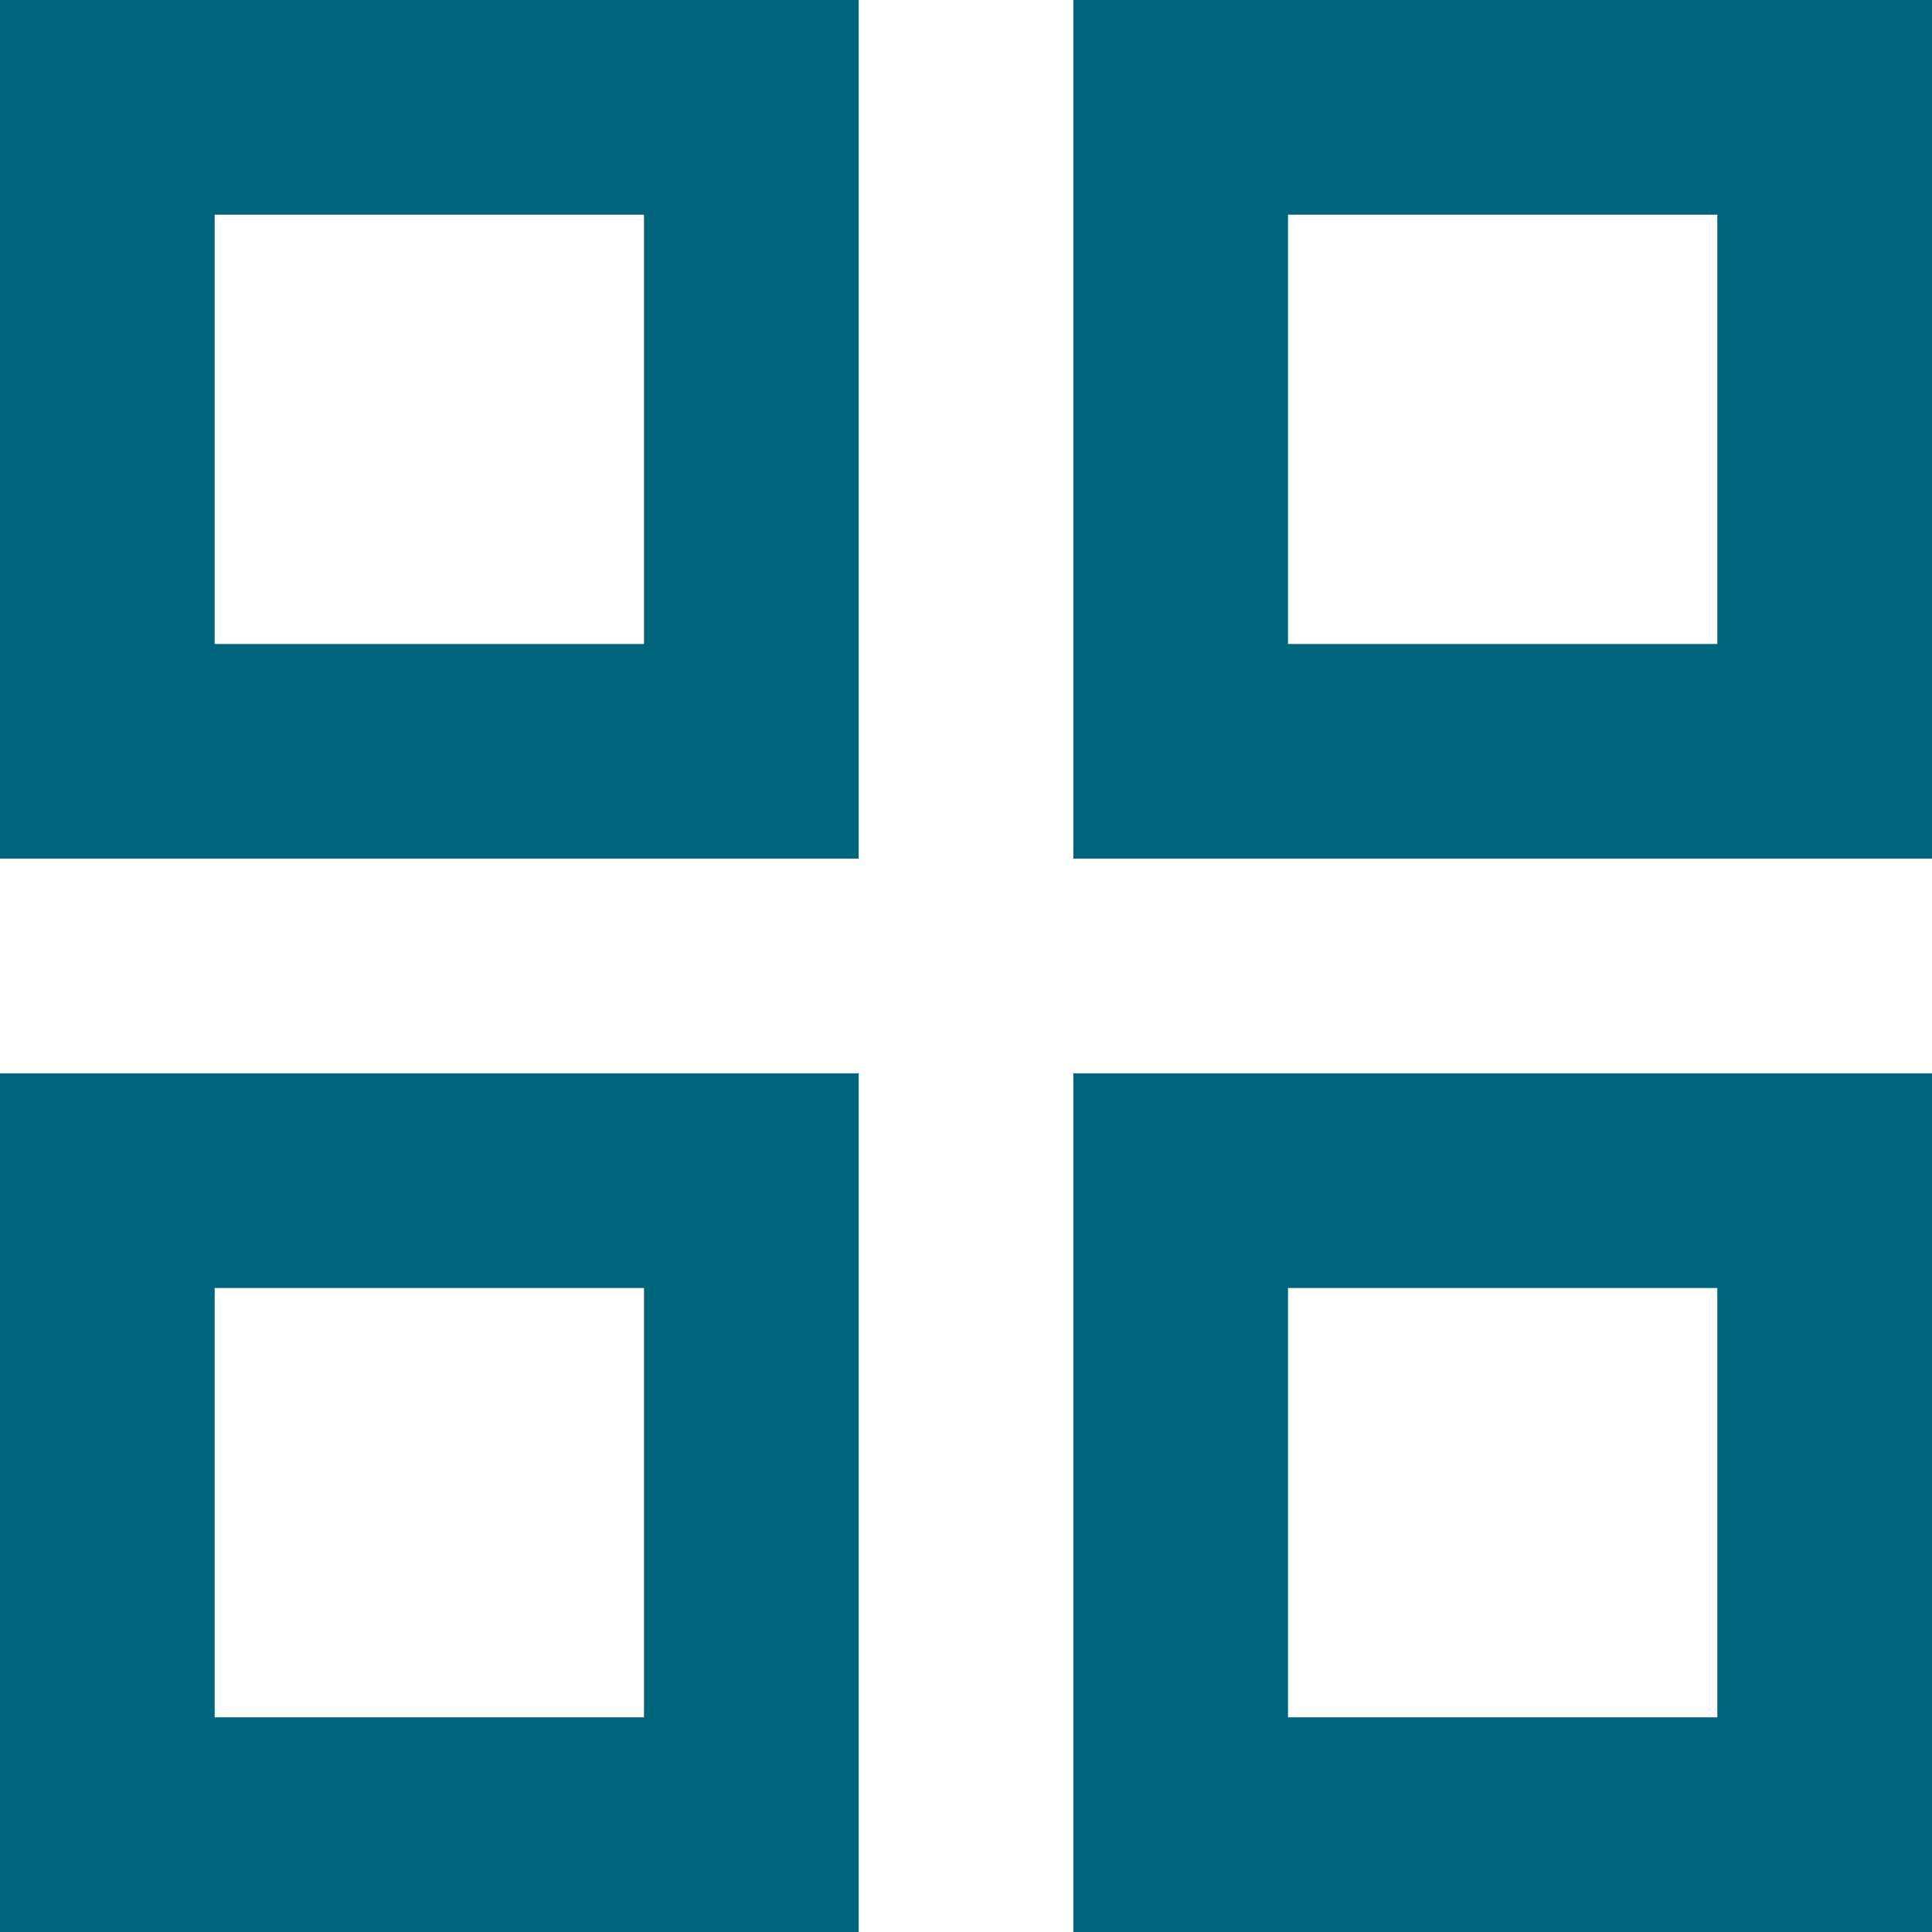
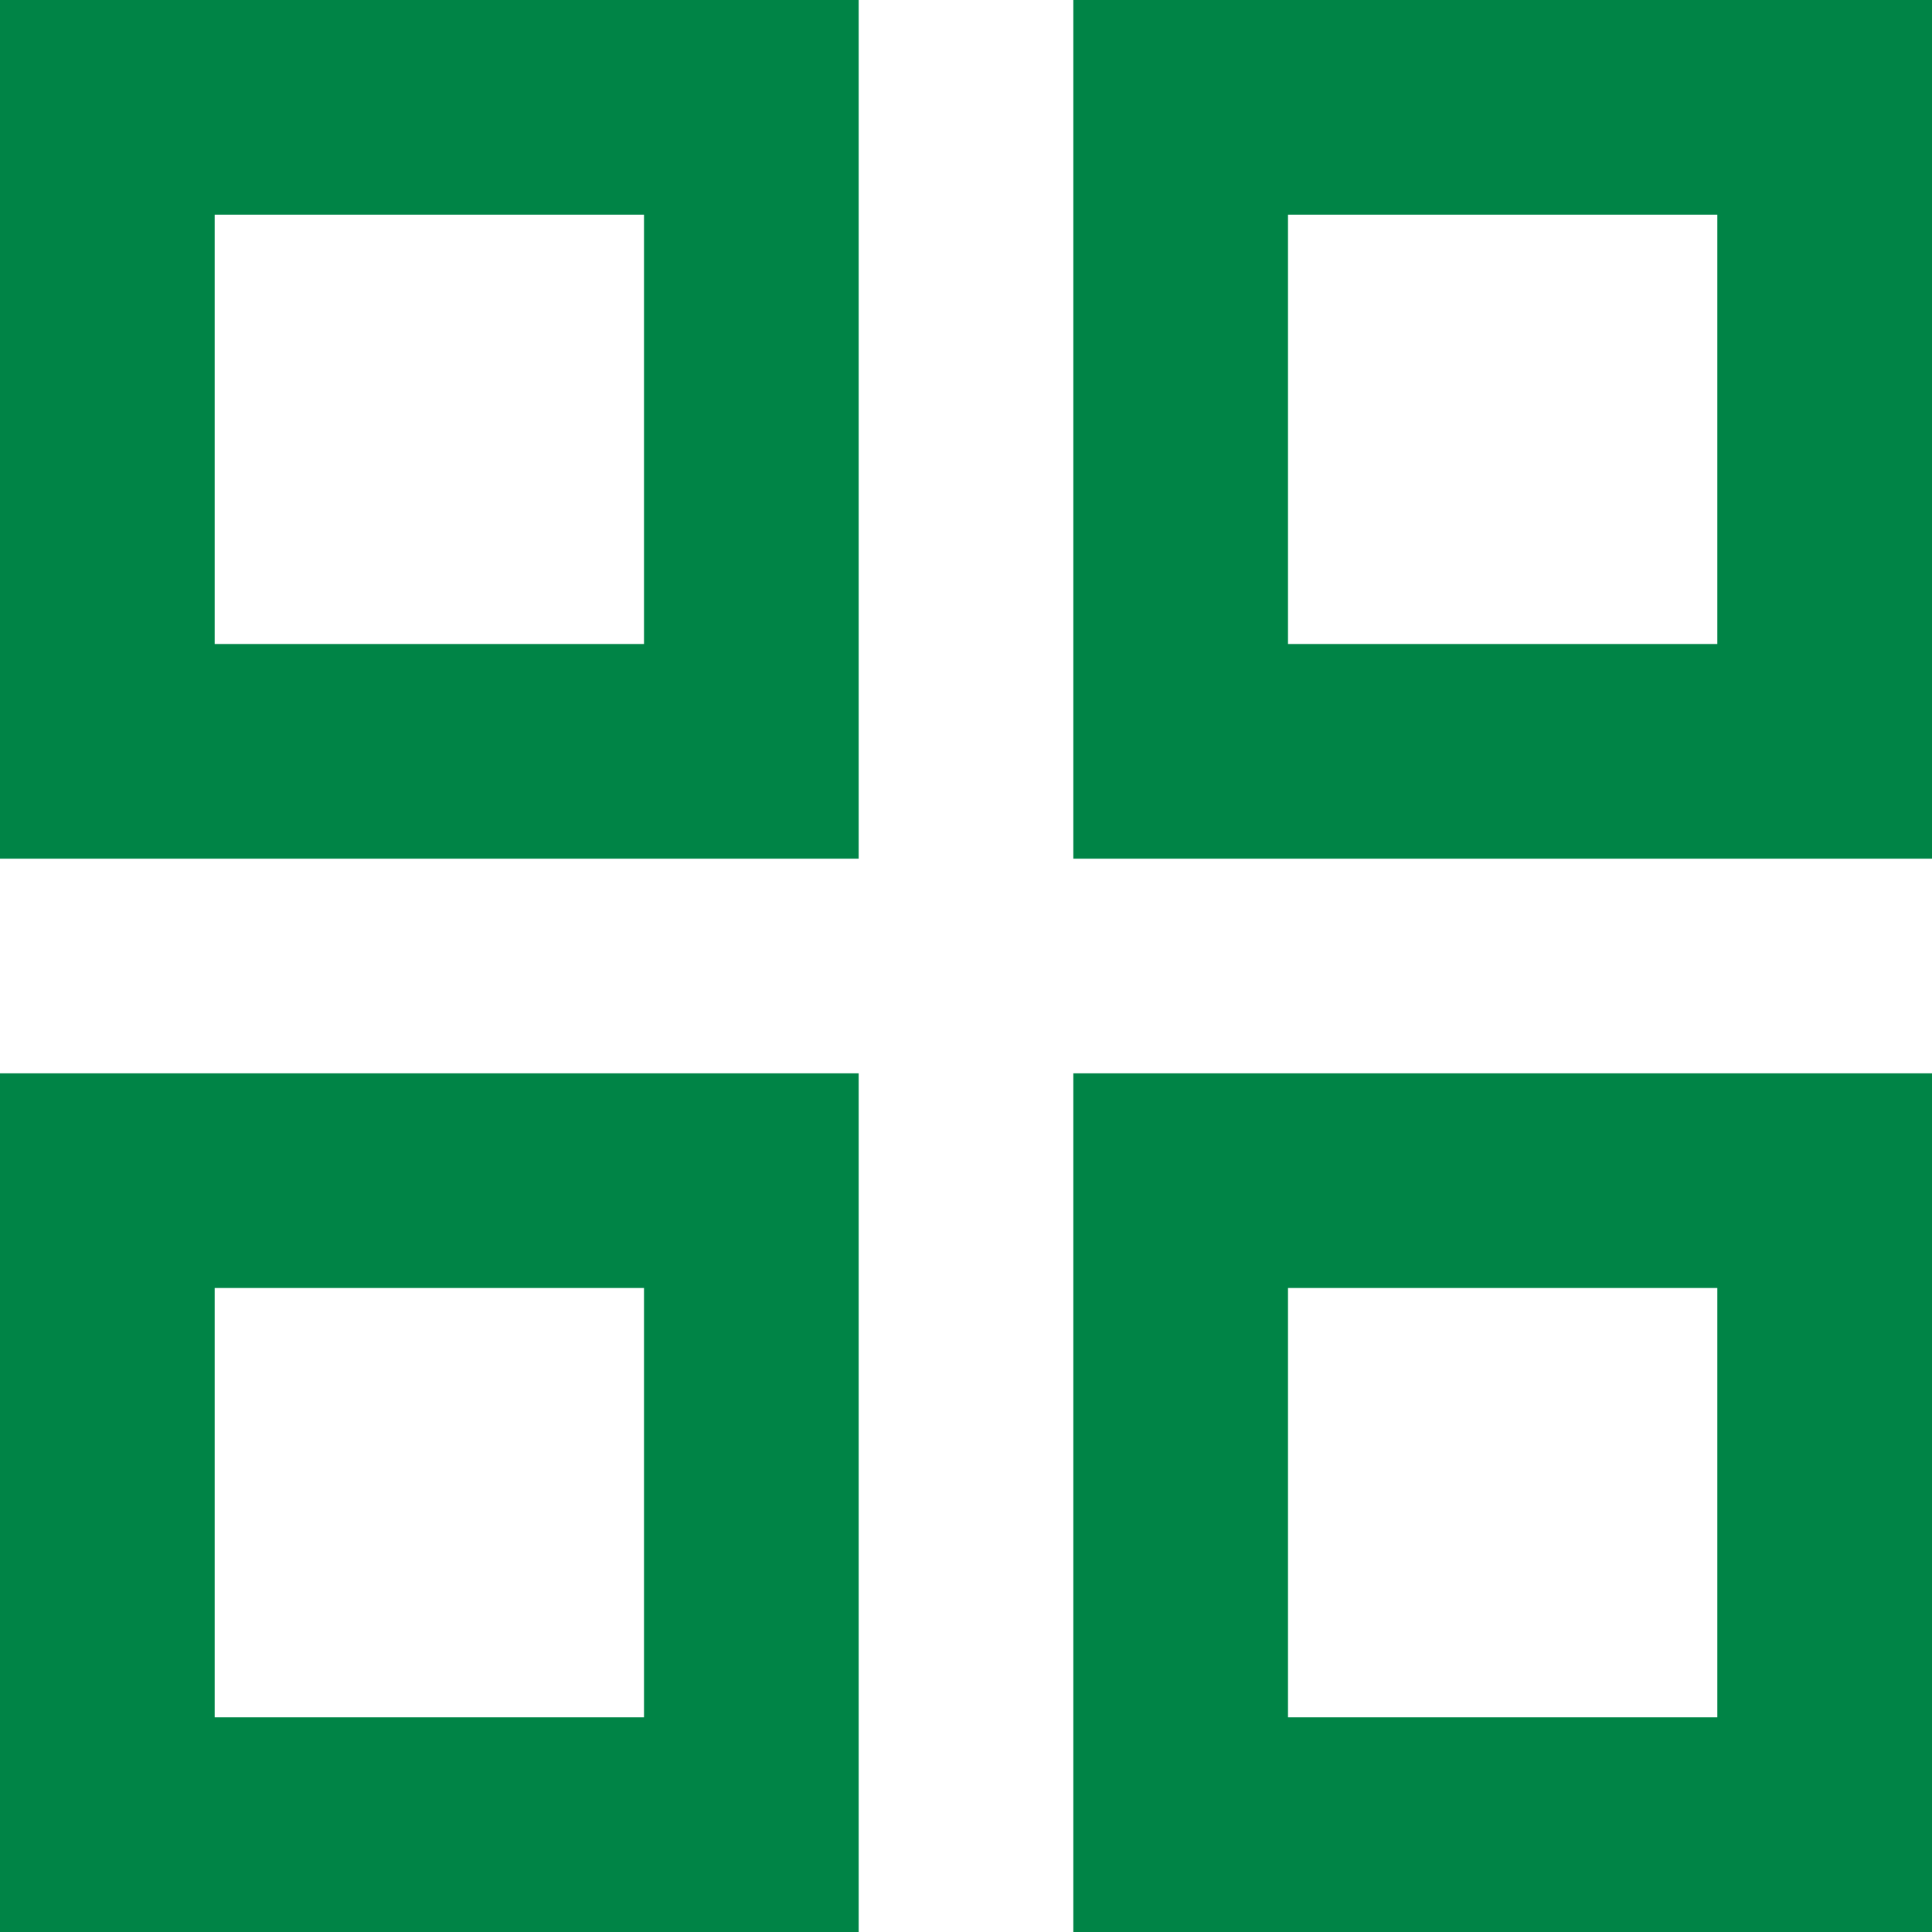
<svg xmlns="http://www.w3.org/2000/svg" width="18" height="18" viewBox="0 0 18 18" fill="none">
-   <path d="M0 8V0H8V8H0ZM0 18V10H8V18H0ZM10 8V0H18V8H10ZM10 18V10H18V18H10ZM2 6H6V2H2V6ZM12 6H16V2H12V6ZM12 16H16V12H12V16ZM2 16H6V12H2V16Z" fill="#00647D" />
+   <path d="M0 8V0H8V8H0ZM0 18V10H8V18H0ZM10 8V0H18V8H10ZM10 18V10H18V18H10ZM2 6H6V2H2V6ZM12 6H16V2H12V6ZM12 16H16V12H12V16ZM2 16H6V12H2V16Z" fill="#008446" />
</svg>
